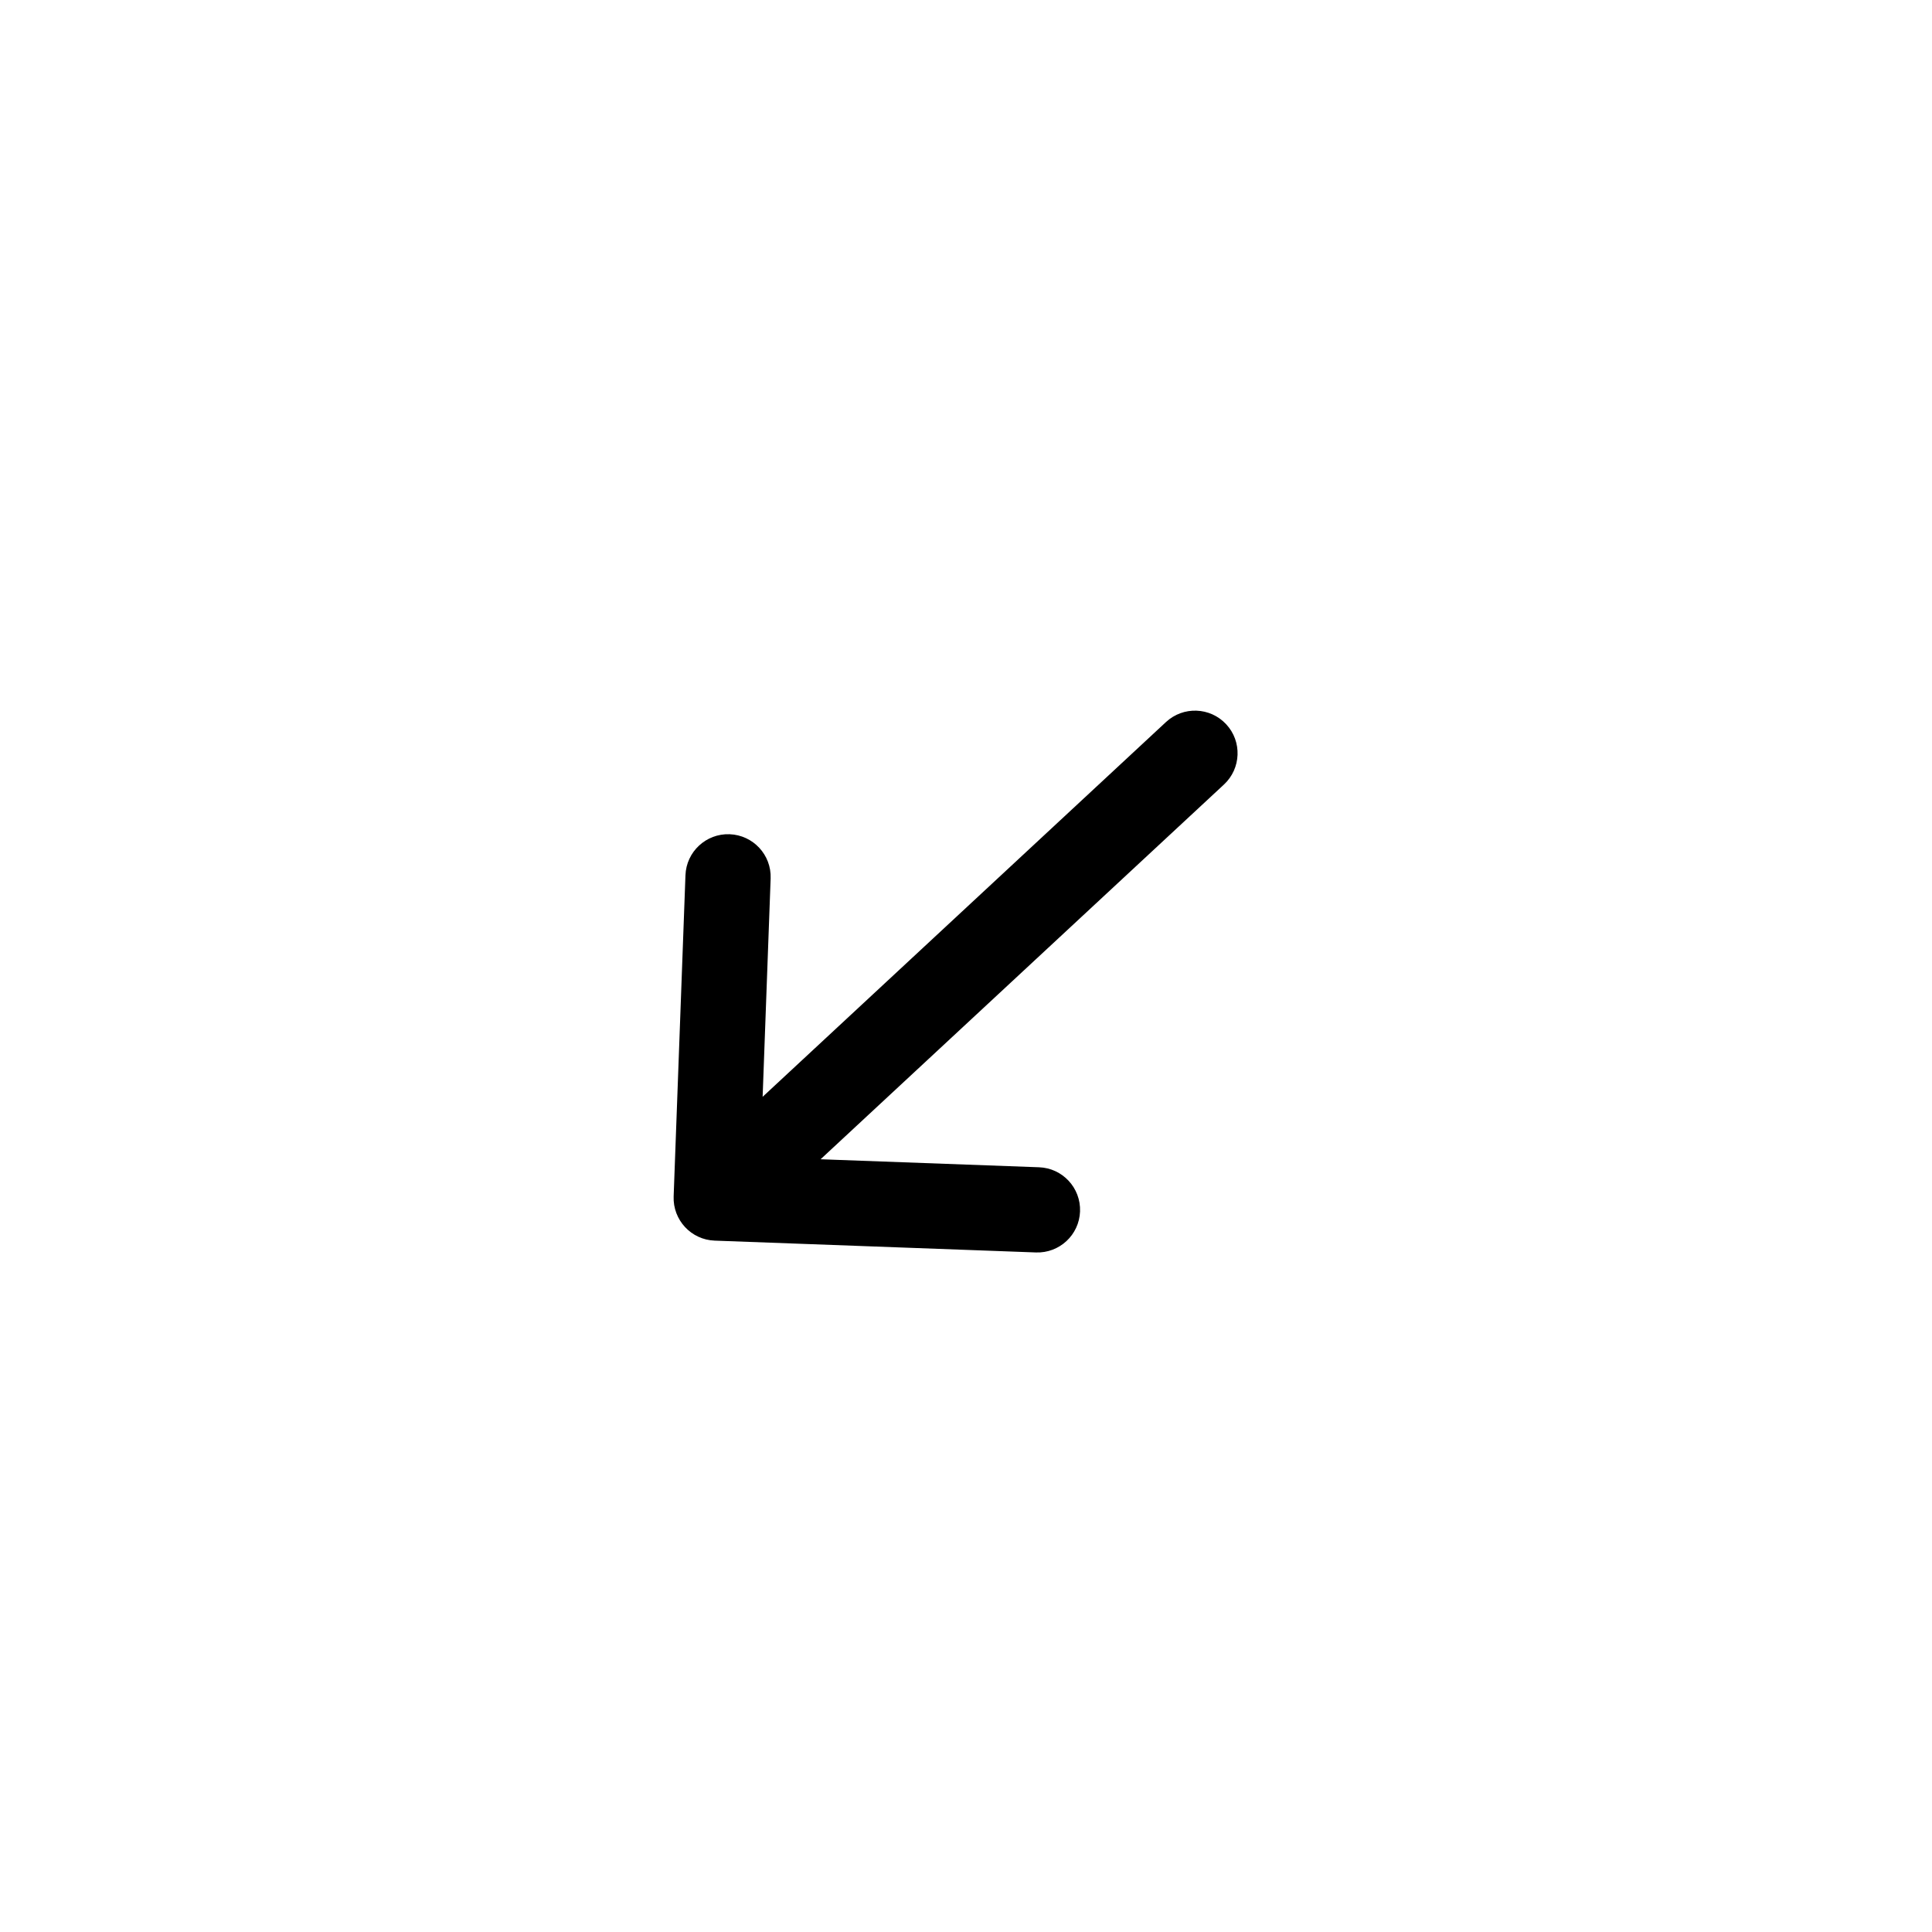
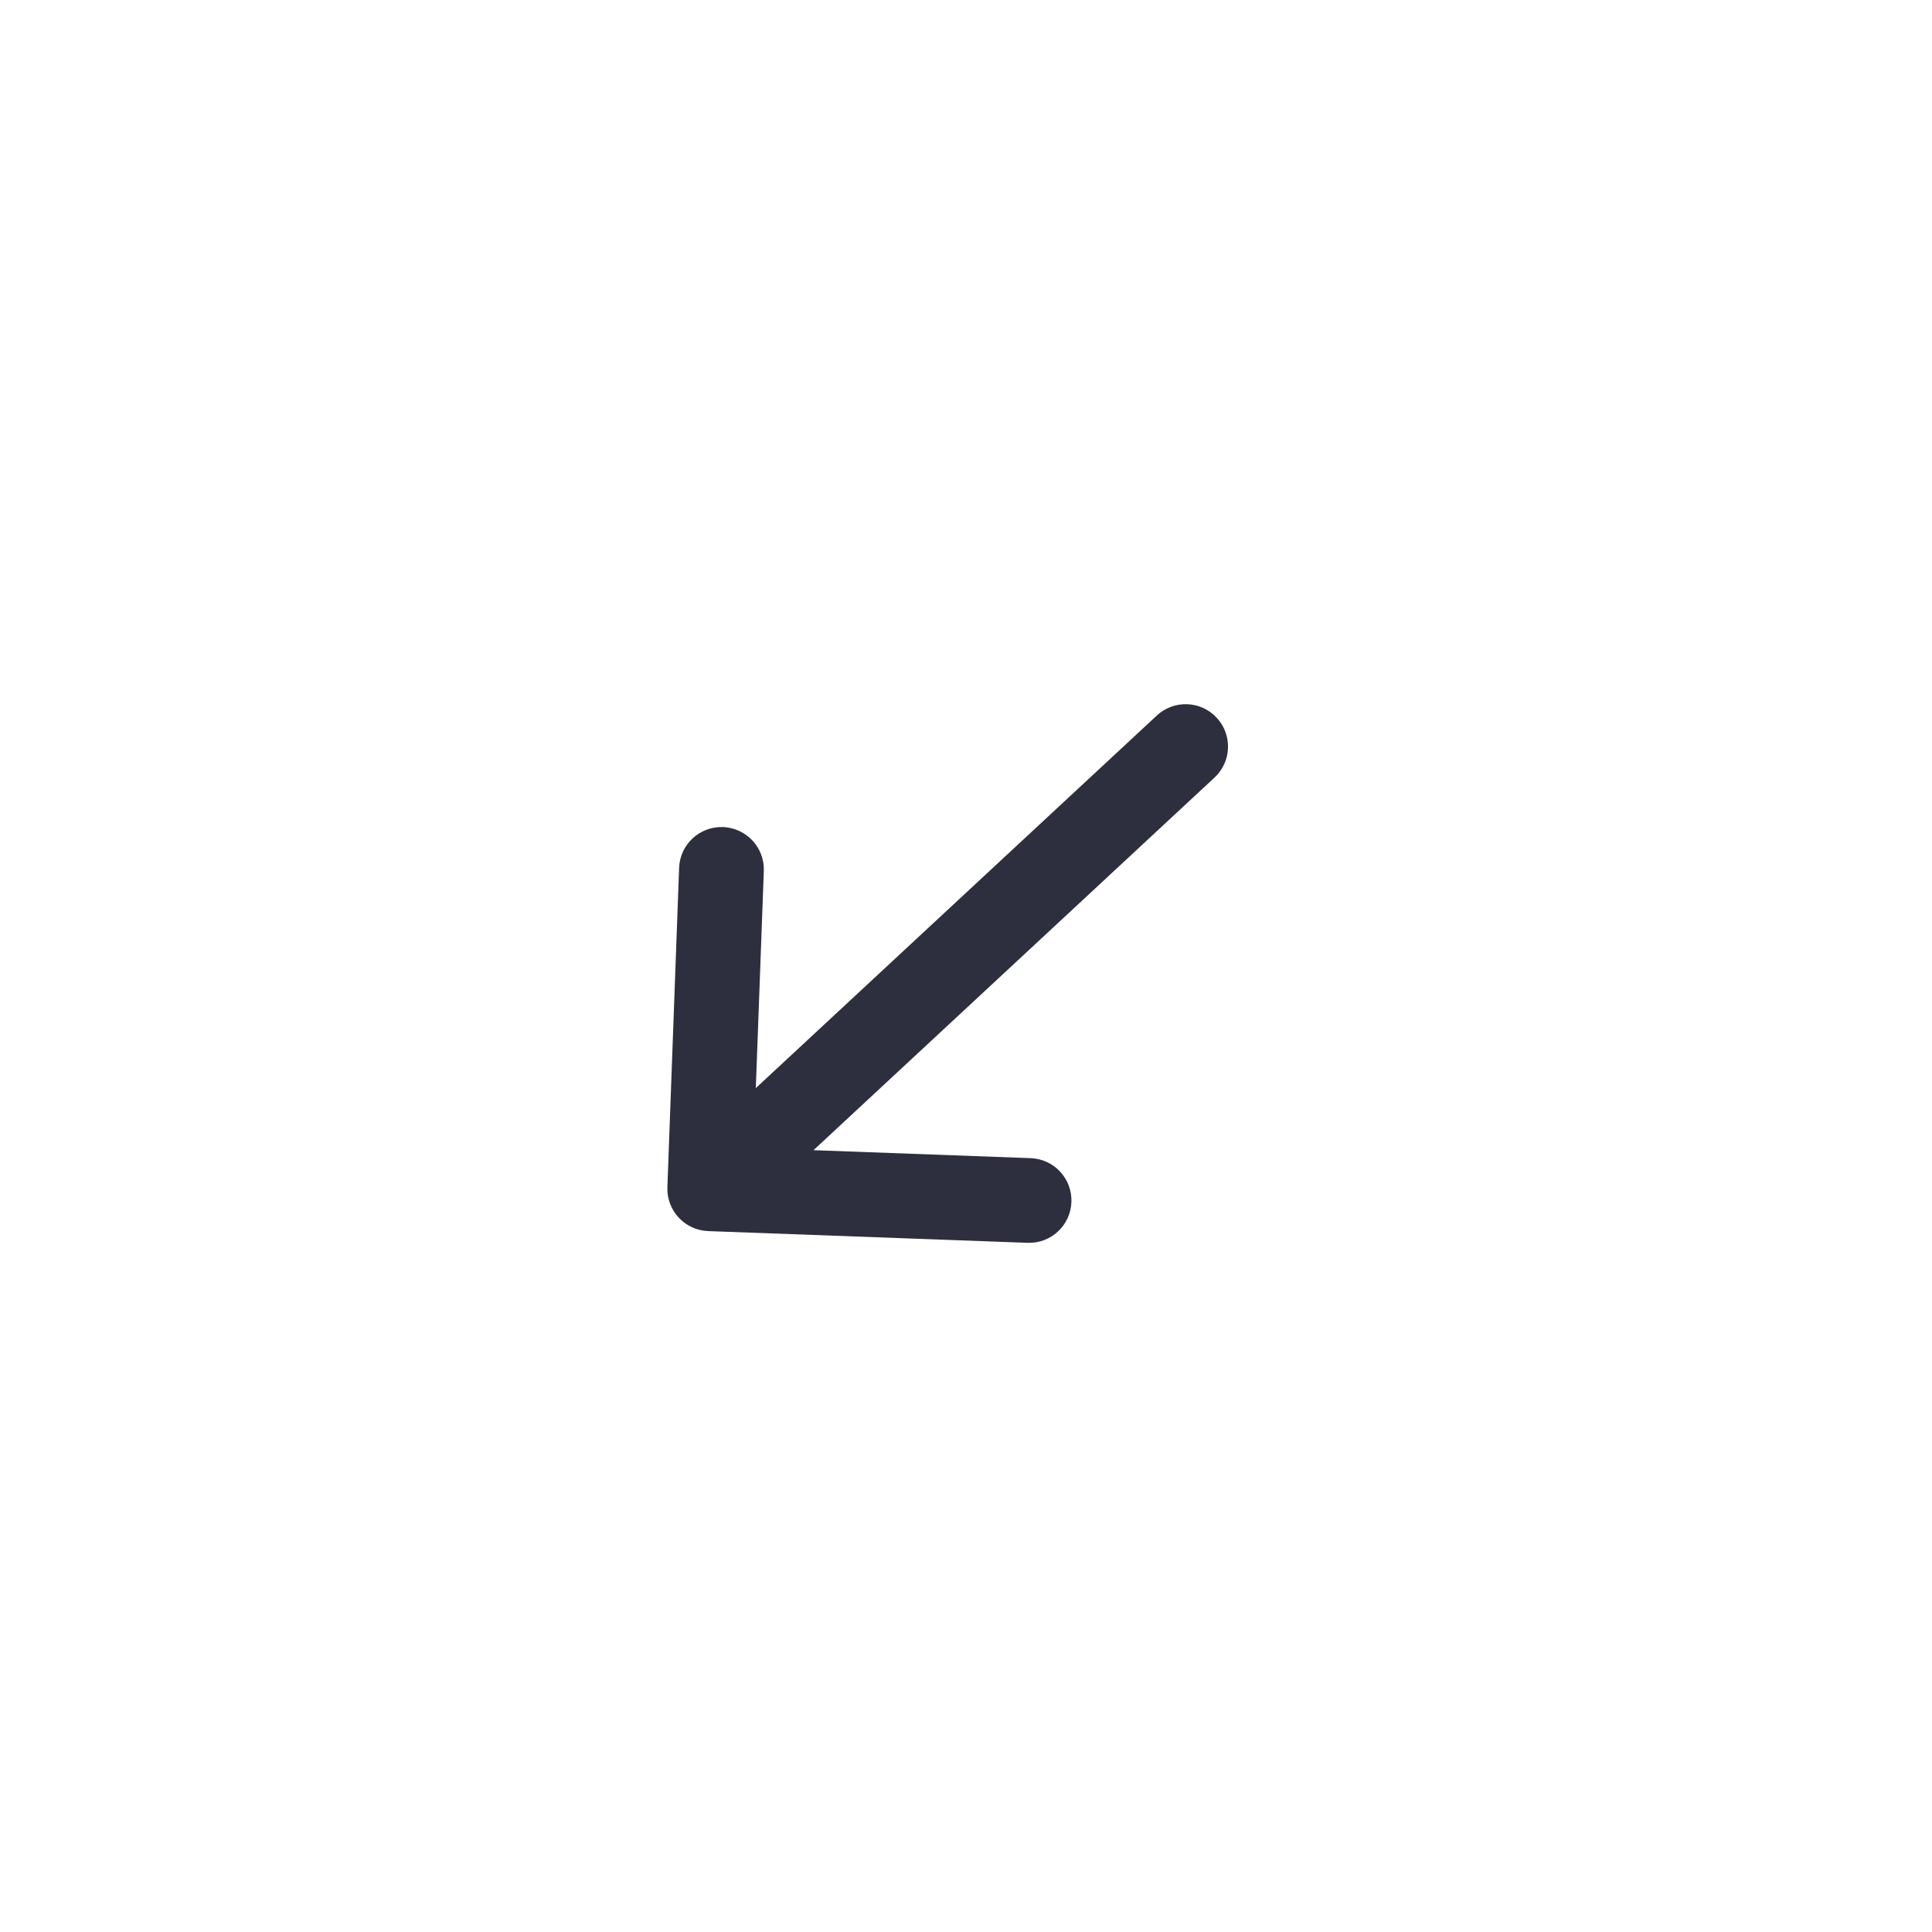
- <svg xmlns="http://www.w3.org/2000/svg" width="34" height="34" viewBox="0 0 34 34" fill="none">
-   <path d="M18.285 20.542C18.699 20.557 19.022 20.905 19.007 21.319C18.992 21.733 18.644 22.056 18.23 22.041L12.577 21.833C12.163 21.818 11.84 21.47 11.855 21.056L12.063 15.403C12.078 14.989 12.426 14.666 12.84 14.681C13.254 14.697 13.577 15.044 13.562 15.458L13.421 19.302L20.519 12.707C20.822 12.425 21.297 12.442 21.579 12.746C21.861 13.049 21.843 13.524 21.54 13.806L14.441 20.401L18.285 20.542Z" fill="black" />
+ <svg xmlns="http://www.w3.org/2000/svg" width="57" height="57" viewBox="0 0 57 57" fill="none">
+   <path d="M30.407 34.169C31.097 34.194 31.636 34.774 31.61 35.464C31.585 36.154 31.005 36.693 30.315 36.667L20.893 36.321C20.203 36.296 19.665 35.716 19.69 35.026L20.036 25.604C20.061 24.915 20.641 24.376 21.331 24.401C22.021 24.427 22.56 25.006 22.535 25.696L22.299 32.102L34.13 21.11C34.635 20.64 35.426 20.669 35.896 21.175C36.366 21.681 36.337 22.472 35.831 22.942L24.001 33.934L30.407 34.169Z" fill="#2D2F3E" />
</svg>
